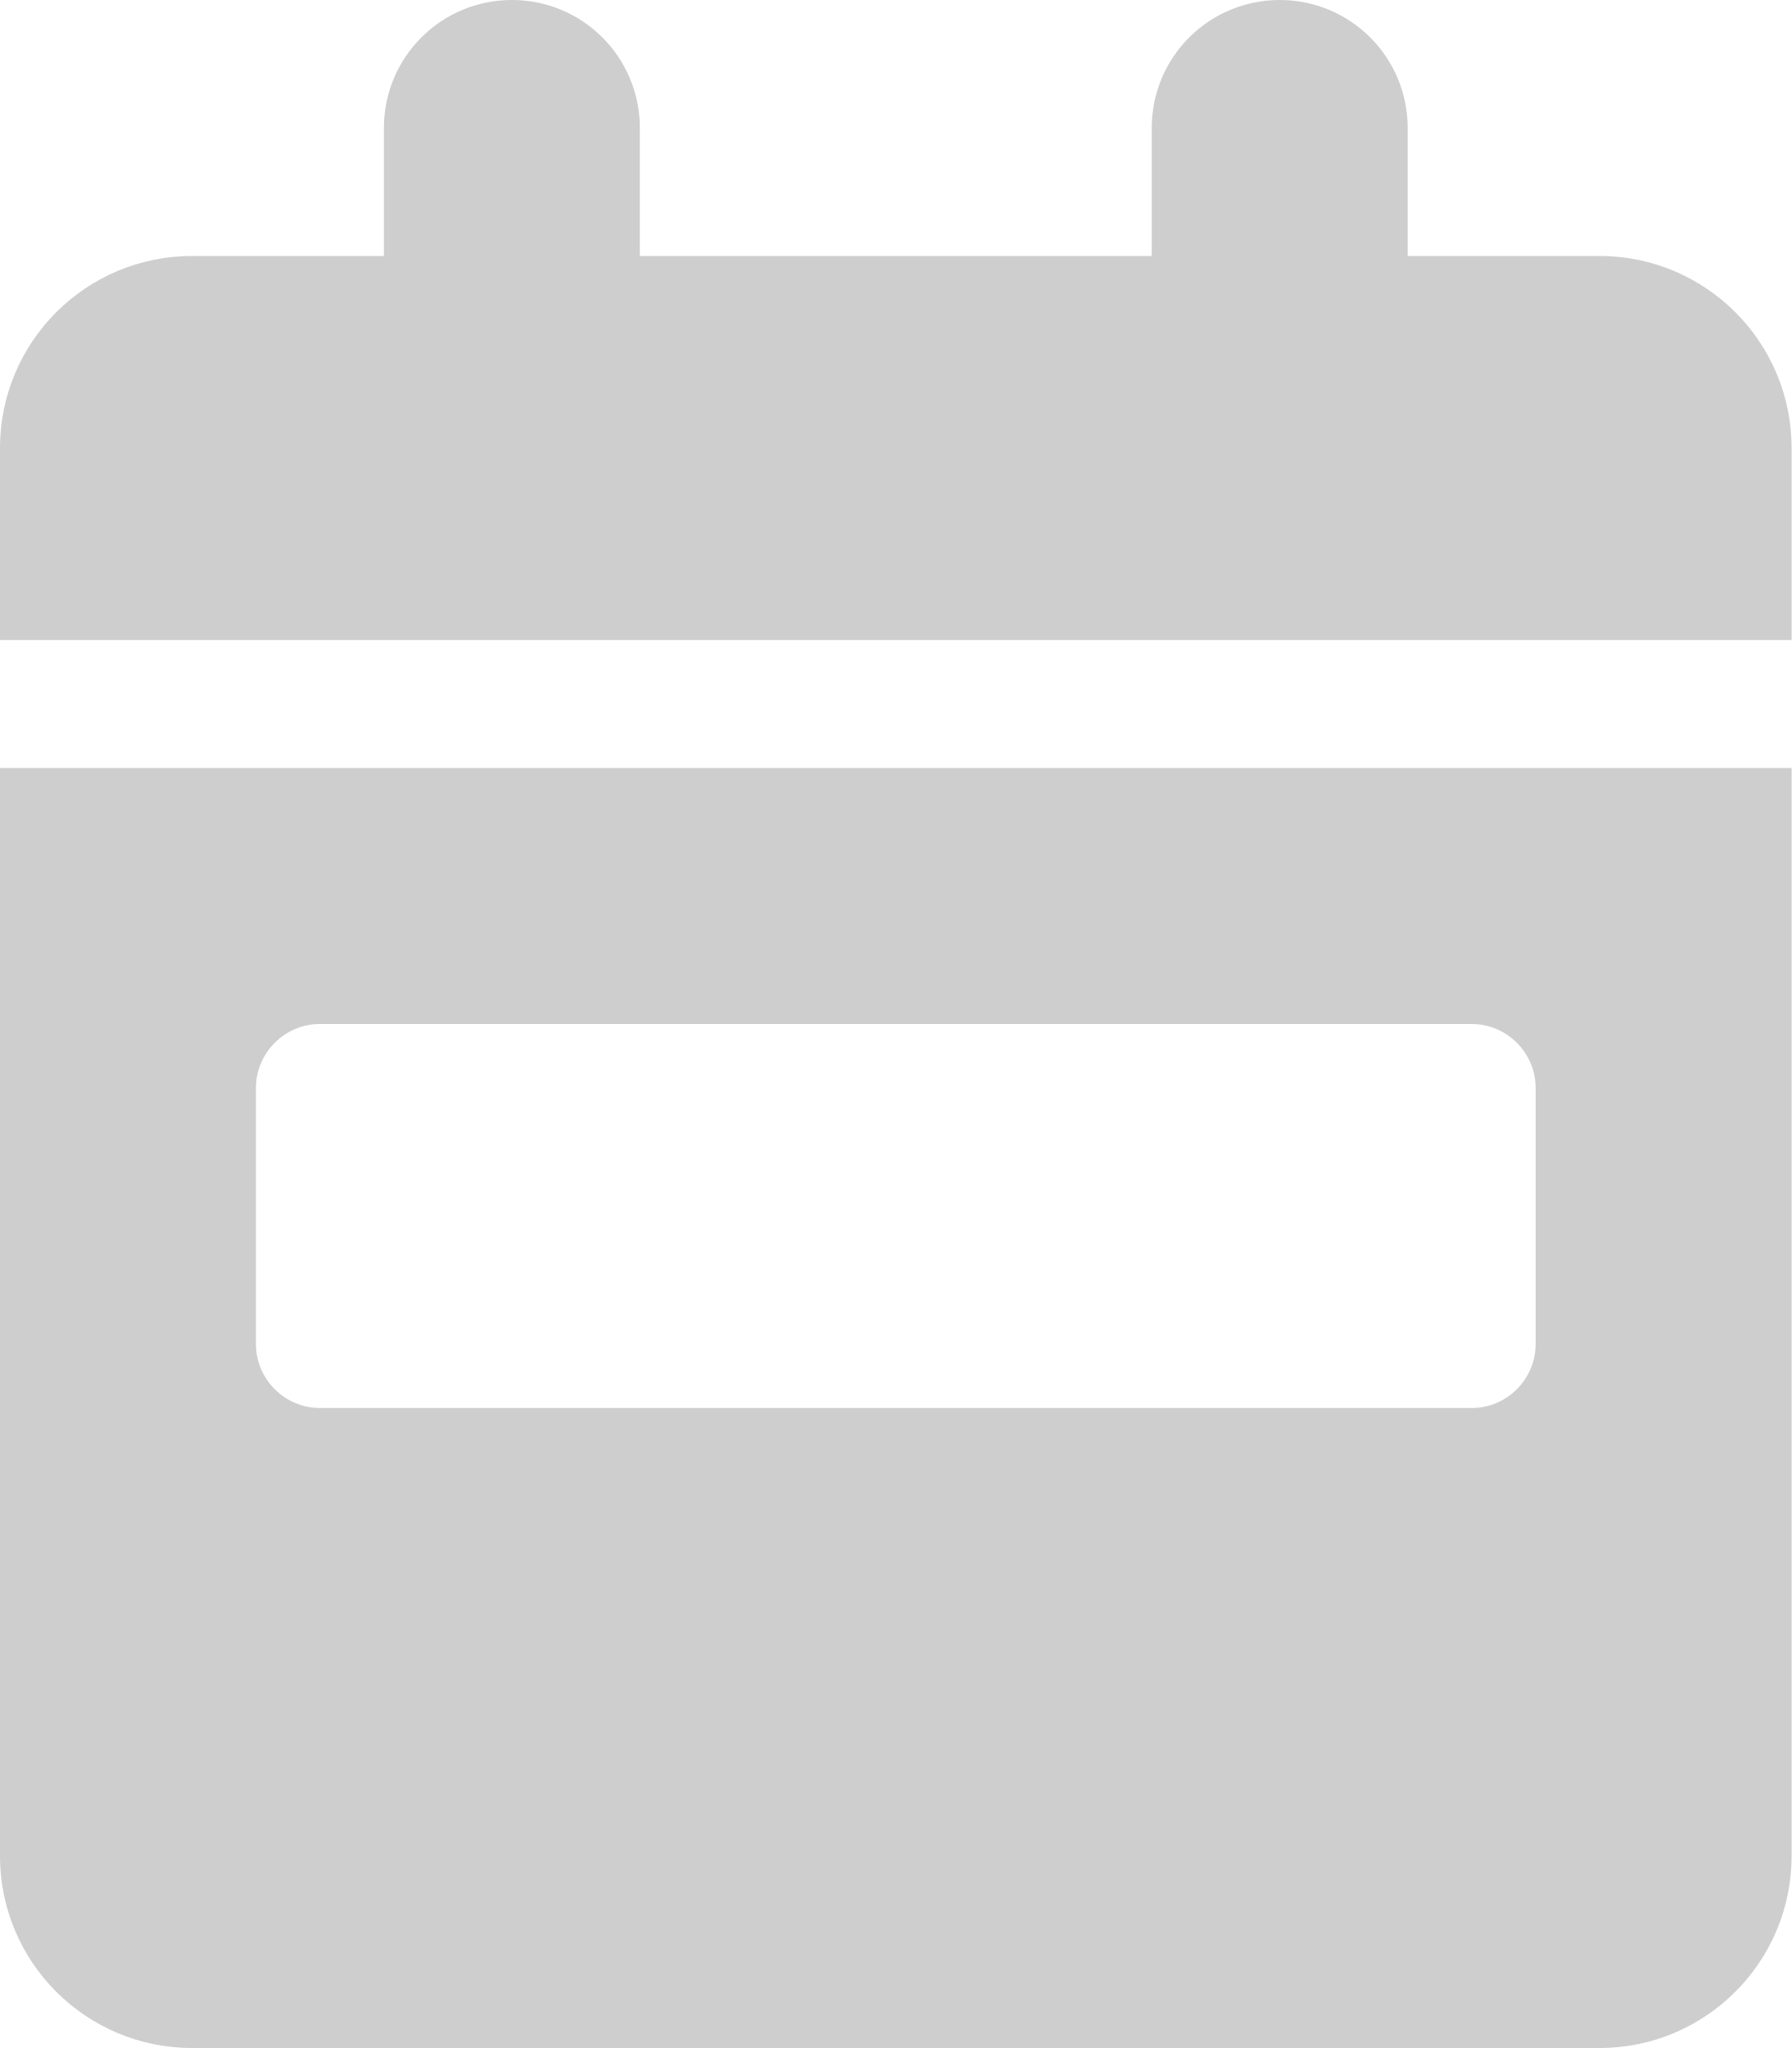
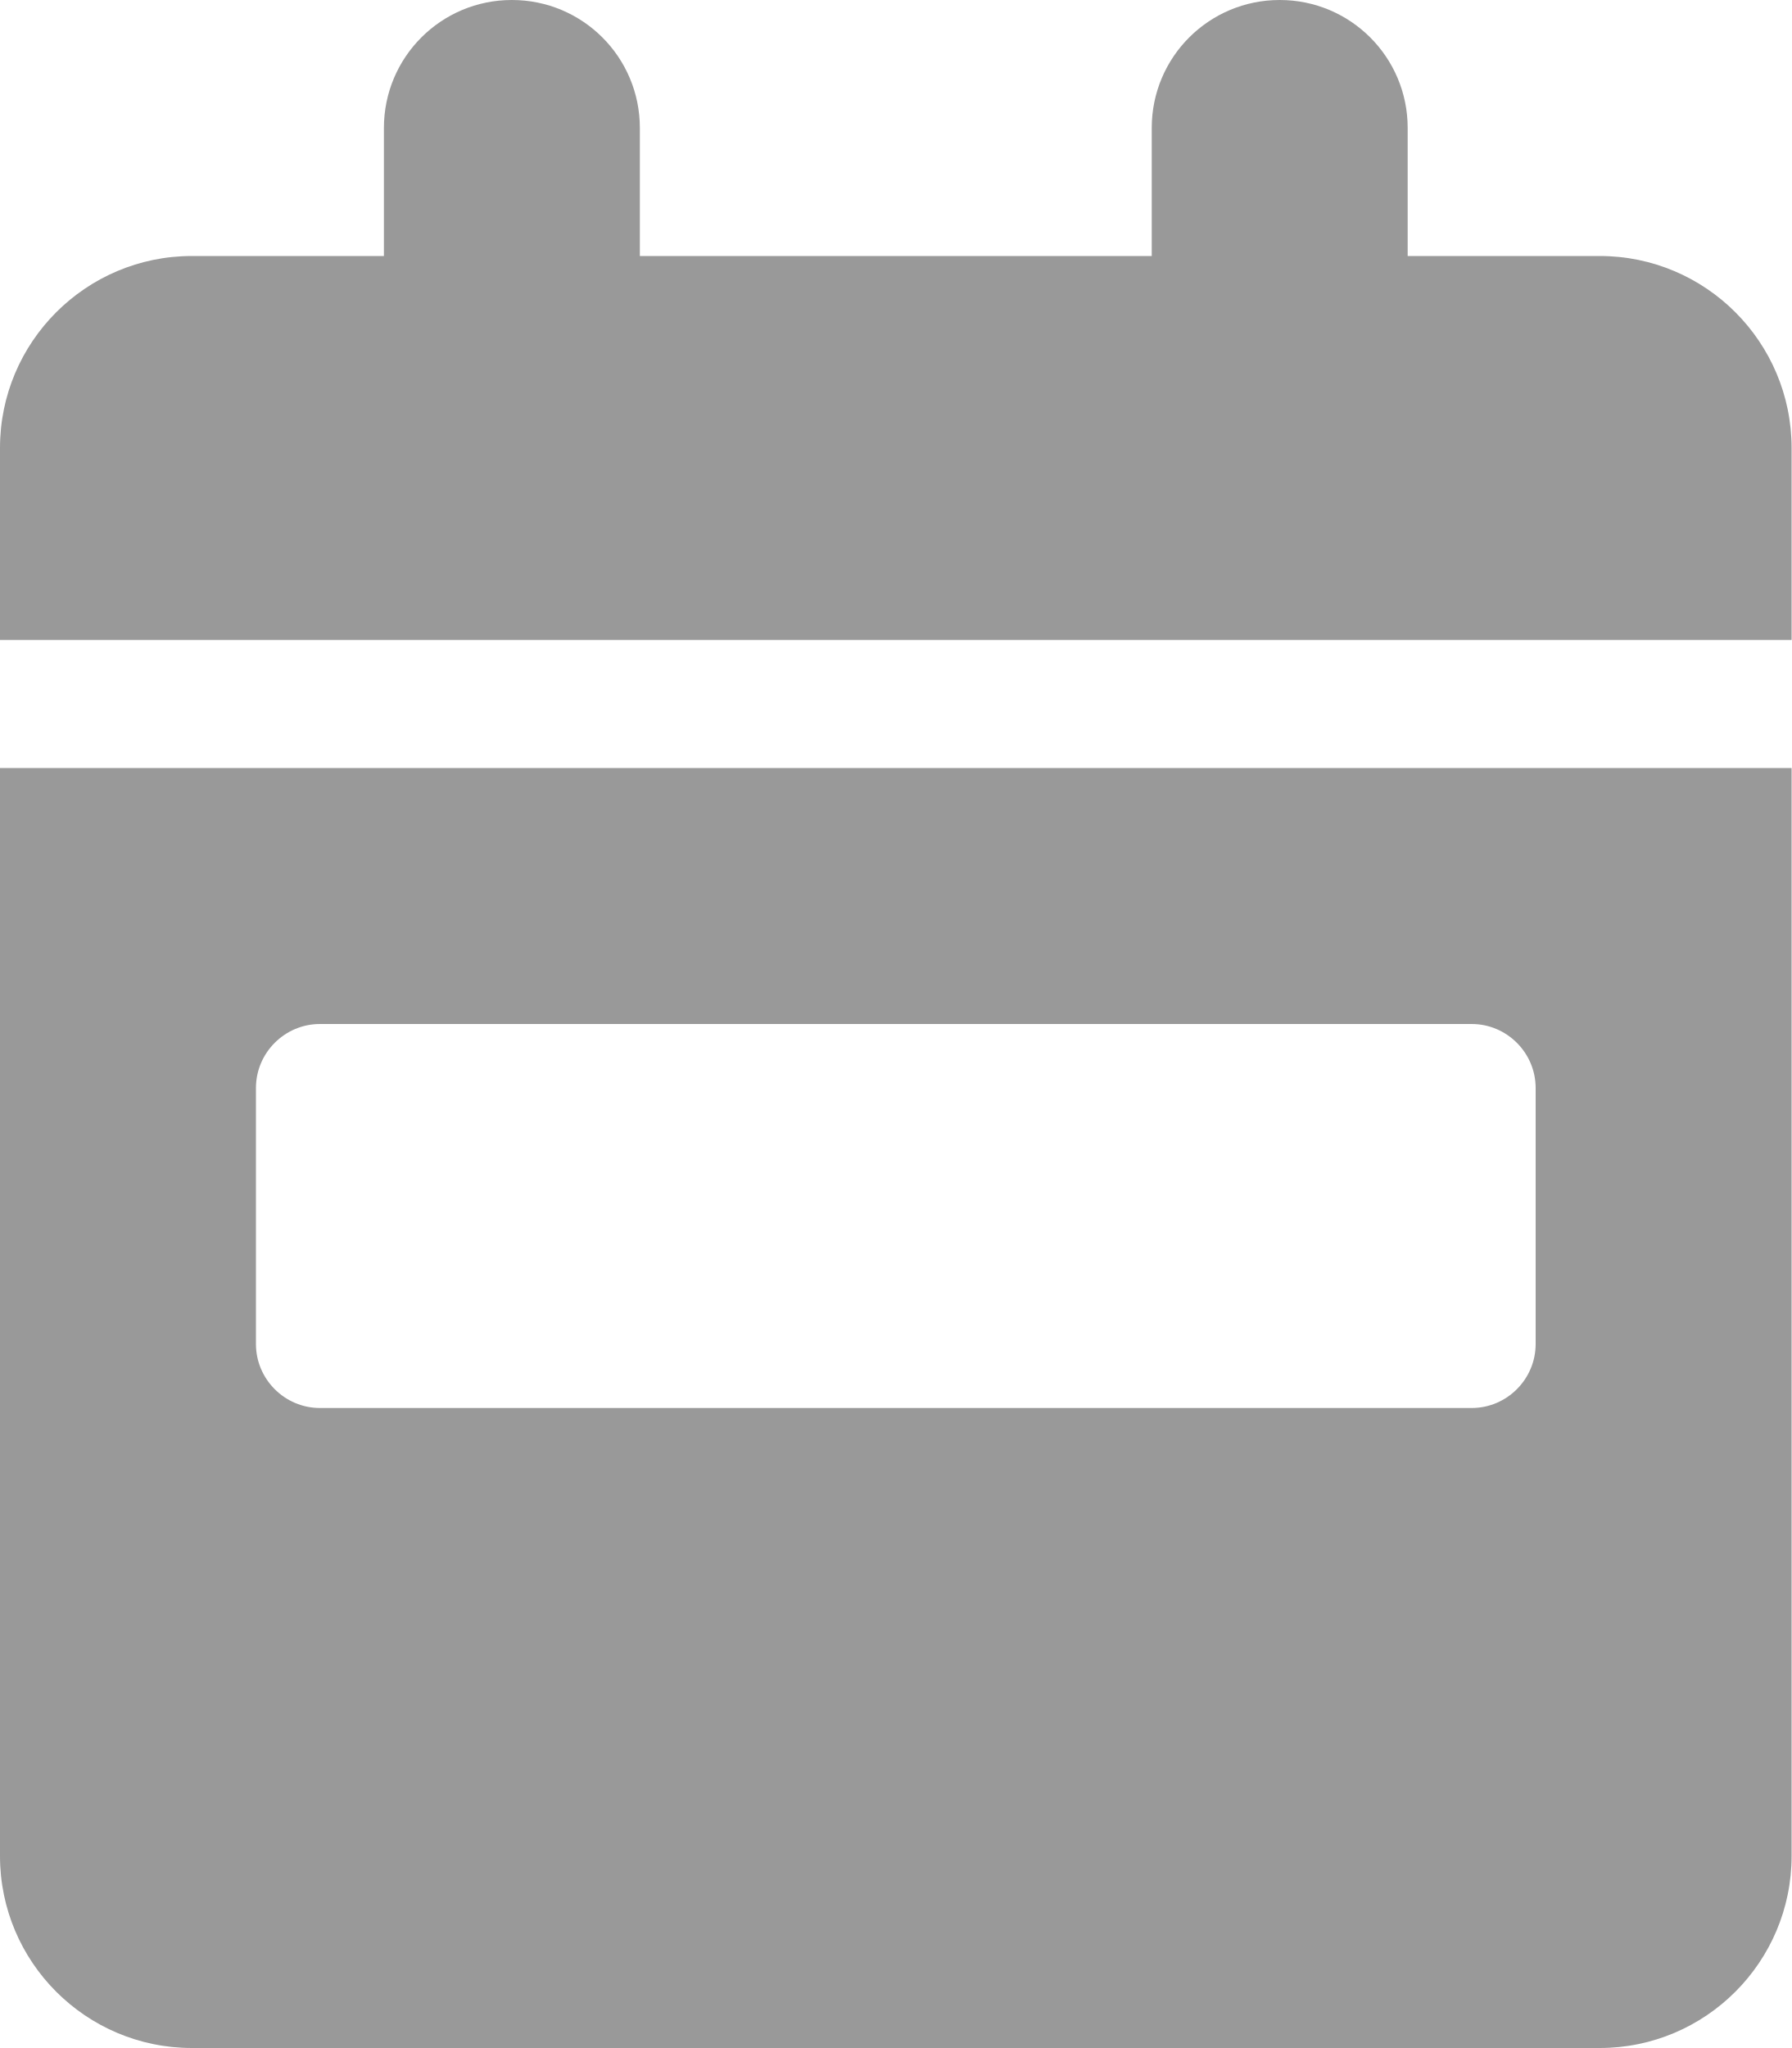
<svg xmlns="http://www.w3.org/2000/svg" version="1.1" id="Layer_1" x="0px" y="0px" viewBox="0 0 448 512" style="enable-background:new 0 0 448 512;" xml:space="preserve">
  <style type="text/css">
- 	.st0{fill:#cecece;}
+ 	.st0{fill:#999999;}
</style>
  <path class="st0" d="M160,32v32h128V32c0-17.7,14.3-32,32-32s32,14.3,32,32v32h48c26.5,0,48,21.5,48,48v48H0v-48  c0-26.5,21.5-48,48-48h48V32c0-17.7,14.3-32,32-32S160,14.3,160,32z M0,192h448v272c0,26.5-21.5,48-48,48H48c-26.5,0-48-21.5-48-48  V192z M80,256c-8.8,0-16,7.2-16,16v64c0,8.8,7.2,16,16,16h288c8.8,0,16-7.2,16-16v-64c0-8.8-7.2-16-16-16H80z" />
</svg>
